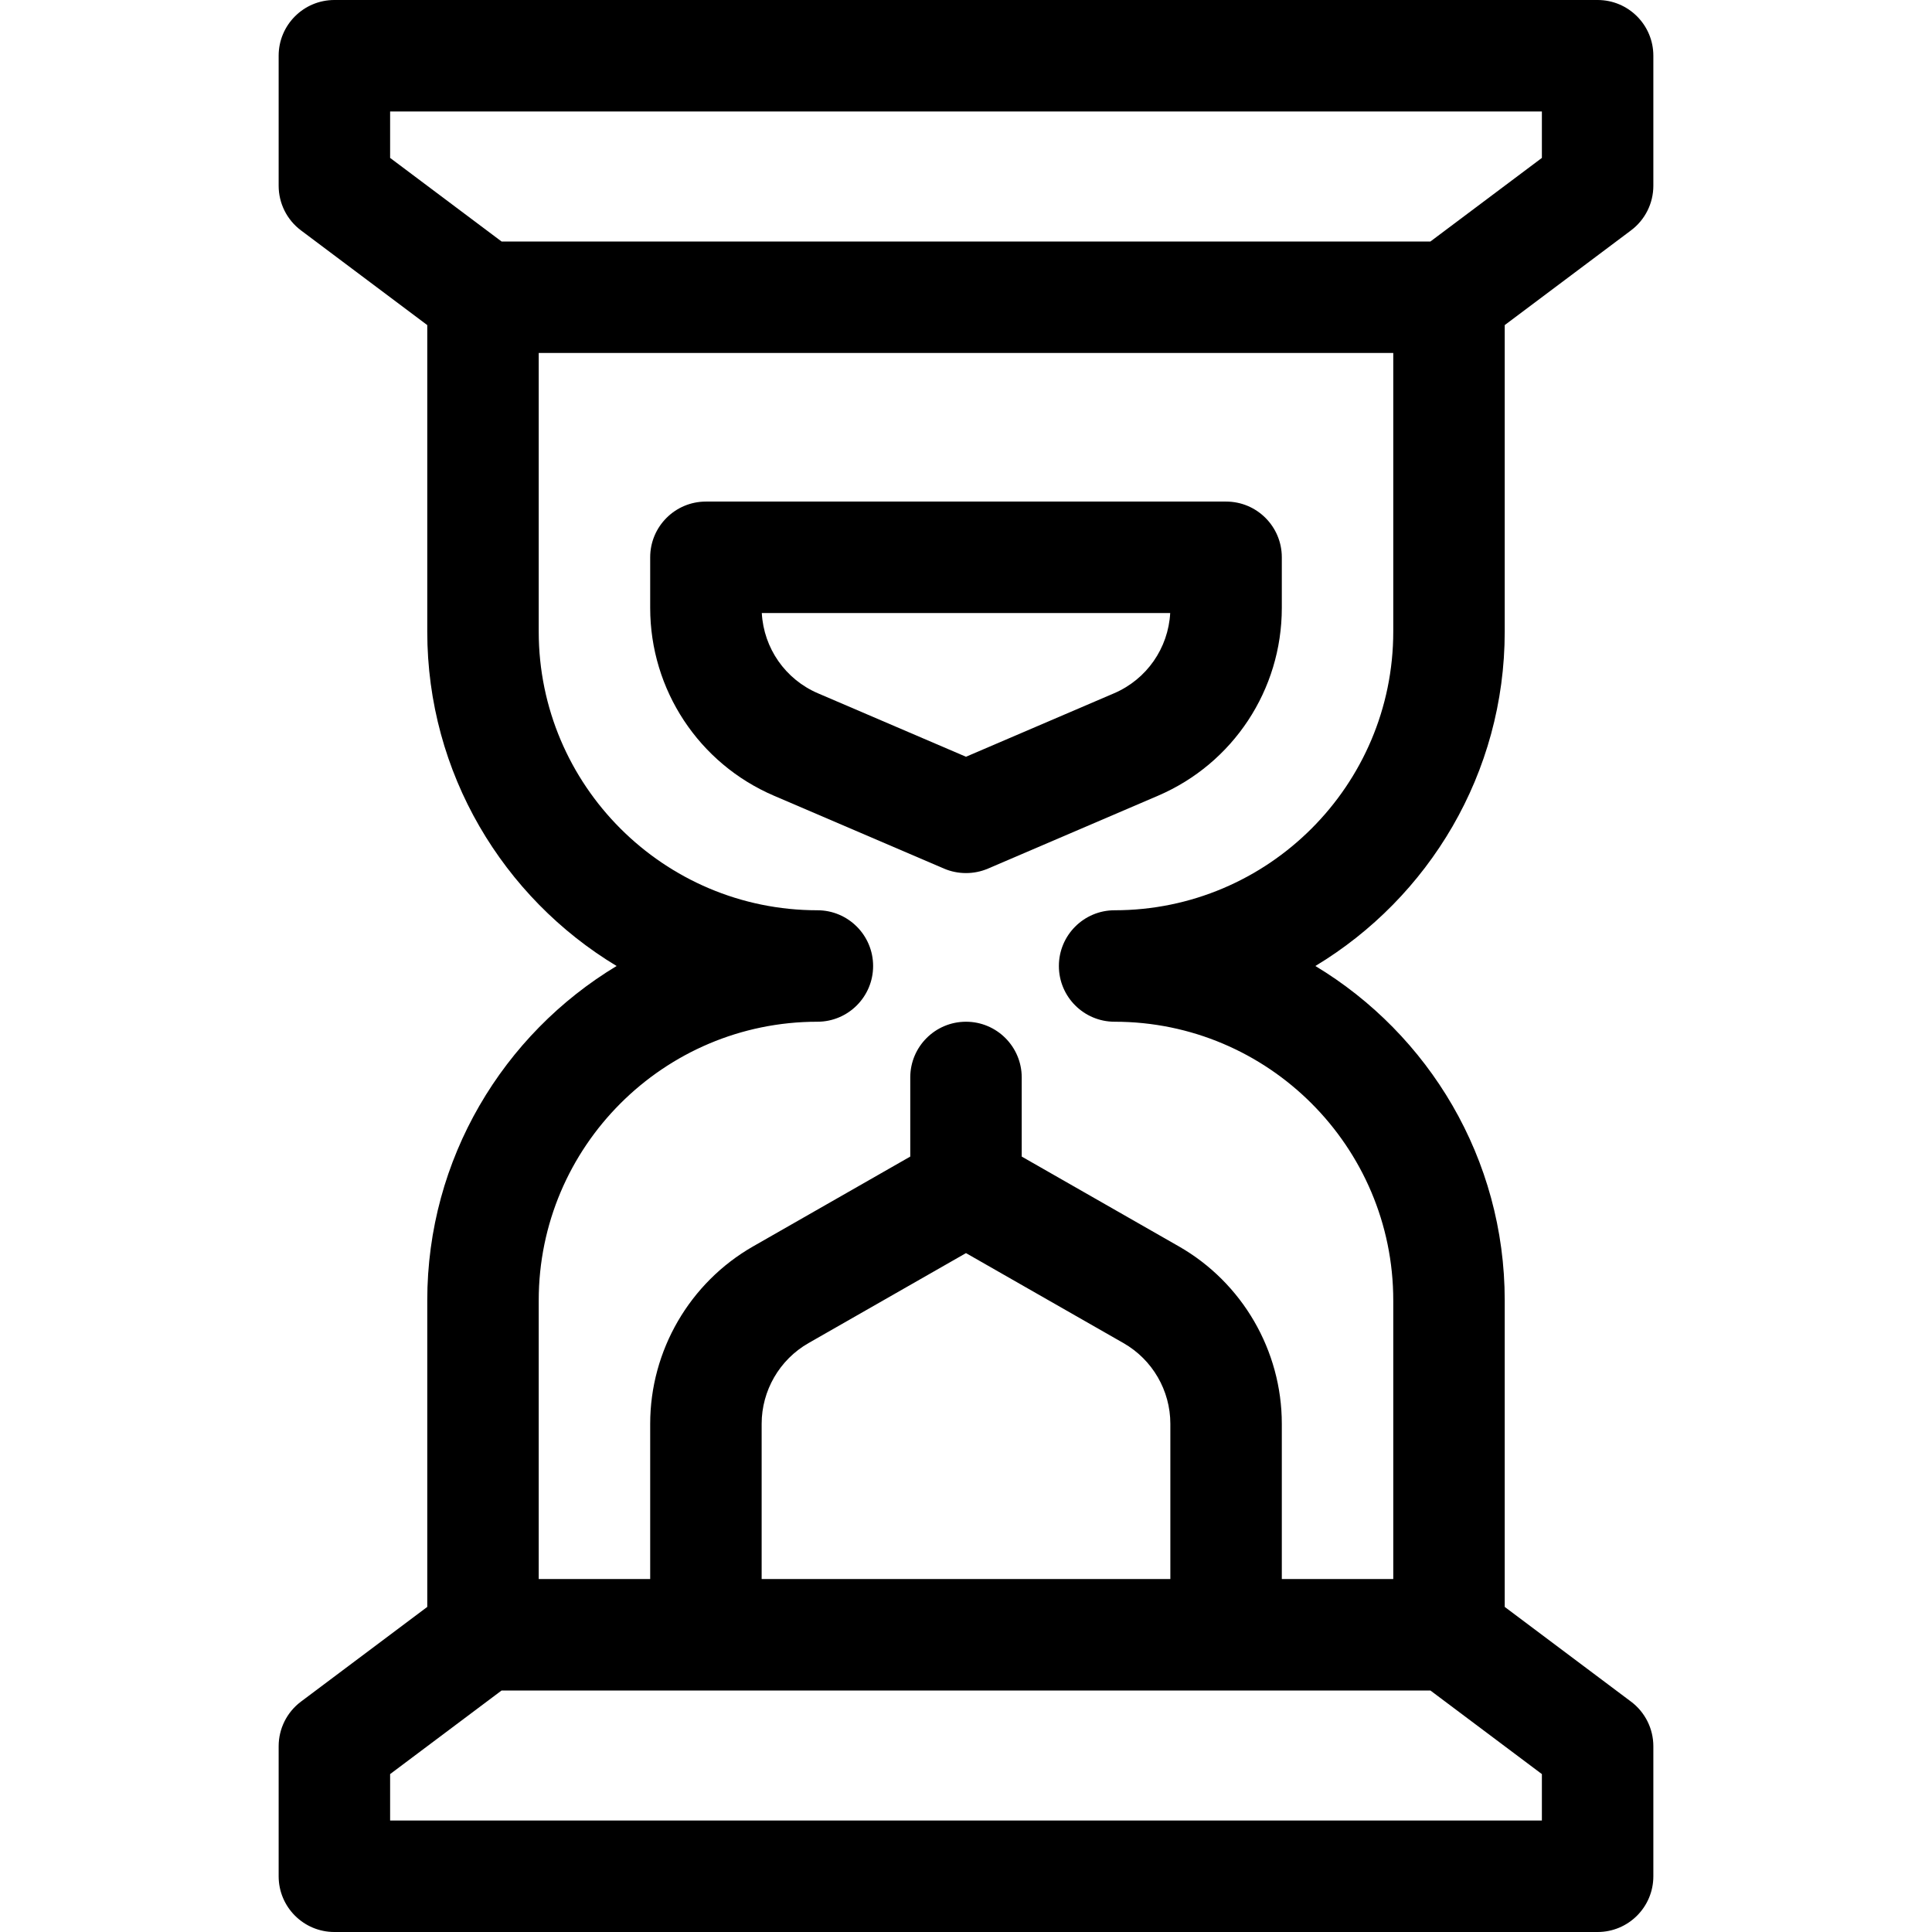
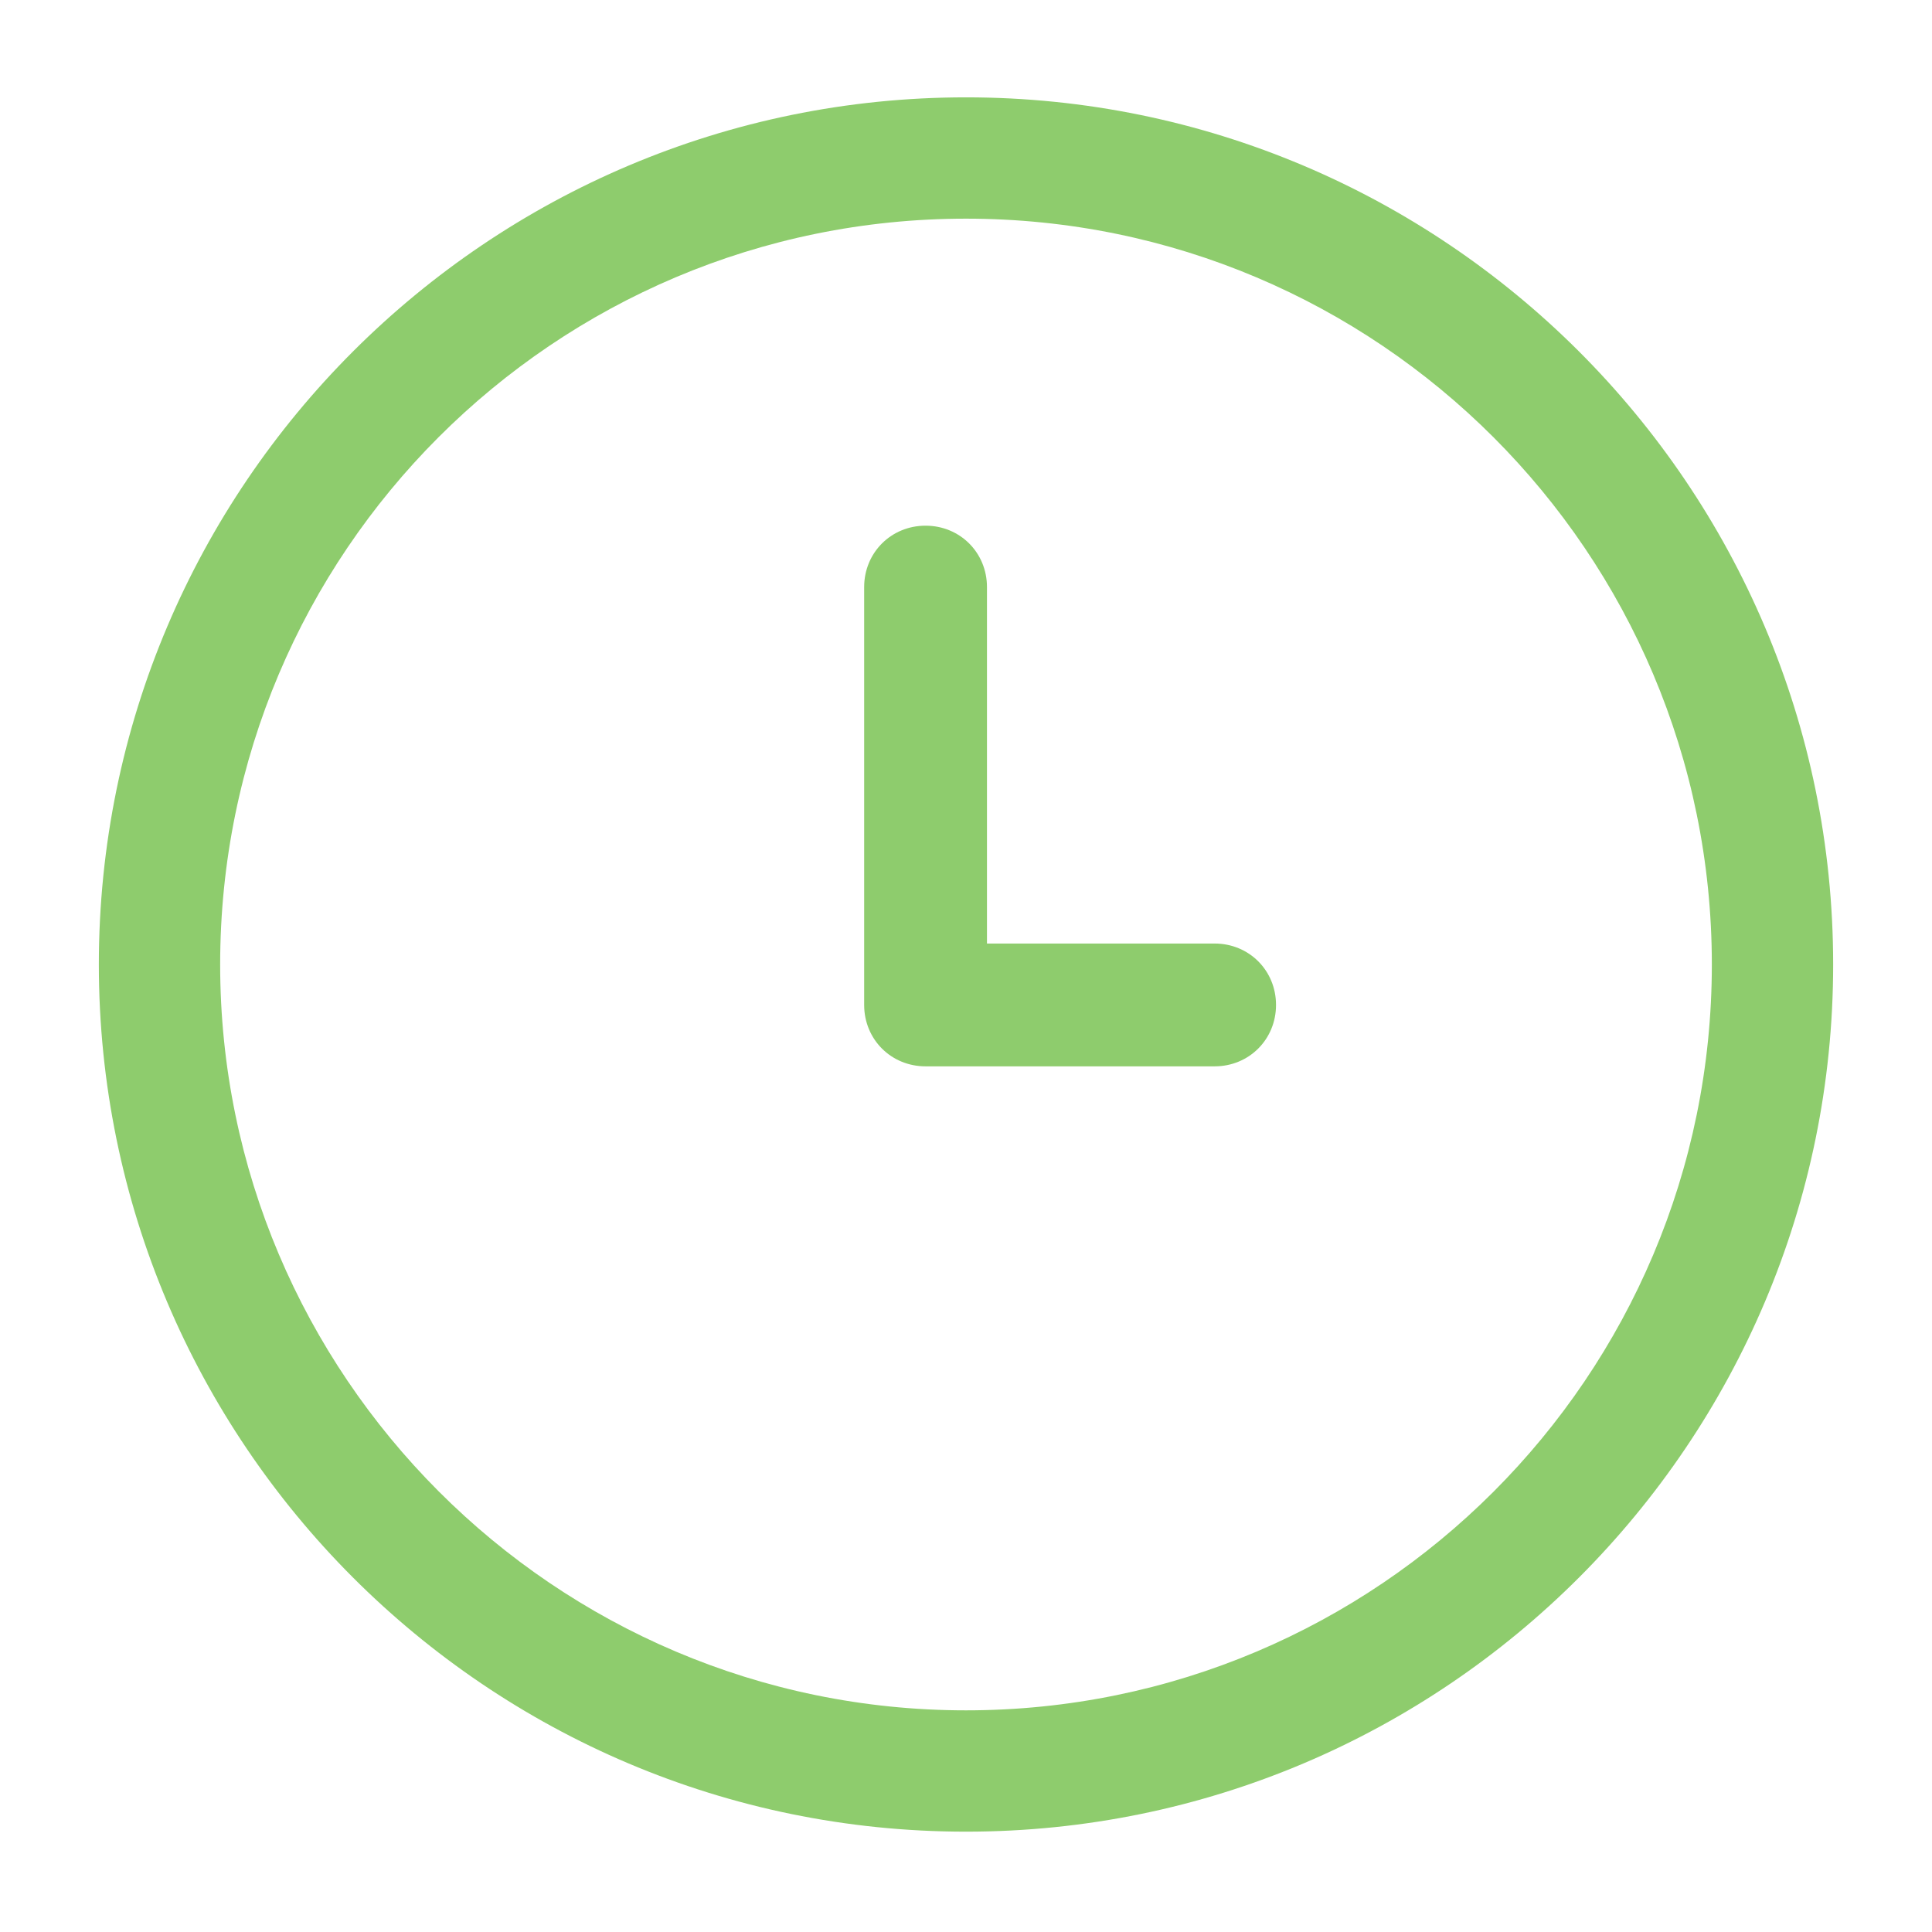
- <svg xmlns="http://www.w3.org/2000/svg" version="1.1" width="1024" height="1024" viewBox="0 0 1024 1024">
-   <g id="icomoon-ignore">
- </g>
-   <path d="M679.387 322.21v-26.828c0-16.312-13.228-29.538-29.54-29.538h-275.696c-16.312 0-29.538 13.226-29.538 29.538v26.828c0 43.384 25.766 82.462 65.64 99.556l90.11 38.616c7.374 3.158 15.898 3.158 23.274 0l90.1-38.616c39.884-17.094 65.65-56.172 65.65-99.556zM590.473 367.46l-78.478 33.634-78.468-33.634c-17.29-7.406-28.742-23.914-29.758-42.538h216.462c-1.016 18.624-12.47 35.132-29.758 42.538z" />
-   <path d="M797.535 334.766v-162.461l66.952-50.211c7.438-5.578 11.822-14.336 11.822-23.633v-68.922c0-16.312-13.228-29.539-29.54-29.539h-669.539c-16.312 0-29.539 13.227-29.539 29.539v68.922c0 9.297 4.375 18.055 11.812 23.633l66.954 50.211v162.461c0 75.124 40.28 141.024 100.358 177.234-60.078 36.21-100.358 102.11-100.358 177.234v162.462l-66.954 50.21c-7.437 5.578-11.812 14.336-11.812 23.634v68.92c0 16.314 13.227 29.54 29.539 29.54h669.539c16.312 0 29.54-13.226 29.54-29.54v-68.92c0-9.298-4.384-18.056-11.822-23.634l-66.952-50.21v-162.462c0-75.124-40.274-141.024-100.36-177.234 60.086-36.21 100.36-102.11 100.36-177.234v0zM206.769 59.078h610.462v24.617l-59.080 44.305h-492.304l-59.078-44.305v-24.617zM817.231 964.922h-610.462v-24.618l59.078-44.304h492.304l59.080 44.304v24.618zM511.995 664.172l83.508 47.718c15.298 8.742 24.806 25.118 24.806 42.742v82.29h-216.618v-82.29c0-17.616 9.508-34 24.804-42.742l83.5-47.718zM590.769 541.54c81.438 0 147.688 66.256 147.688 147.694v147.688h-59.070v-82.29c0-38.764-20.914-74.796-54.578-94.030l-83.274-47.594v-41.93c0-16.312-13.226-29.538-29.54-29.538-16.312 0-29.538 13.226-29.538 29.538v41.93l-83.274 47.594c-33.656 19.234-54.57 55.266-54.57 94.030v82.29h-59.078v-147.688c0-81.438 66.258-147.694 147.696-147.694 16.312 0 29.538-13.228 29.538-29.54s-13.226-29.54-29.538-29.54c-81.438 0-147.696-66.256-147.696-147.694v-147.688h452.922v147.688c0 81.438-66.25 147.694-147.688 147.694-16.312 0-29.538 13.228-29.538 29.54s13.226 29.54 29.538 29.54v0z" />
+ <svg xmlns="http://www.w3.org/2000/svg" width="129" height="129" viewBox="0 0 129 129" fill="none">
+   <path d="M64.5 122.3C96.5 122.3 122.4 96.3 122.4 64.4C122.4 32.4 96.4 6.5 64.5 6.5C32.6 6.5 6.6 32.4 6.6 64.4C6.6 96.3 32.5 122.3 64.5 122.3ZM64.5 14.6C92 14.6 114.3 36.9 114.3 64.4C114.3 91.9 92 114.2 64.5 114.2C37 114.2 14.7 91.8 14.7 64.4C14.7 36.9 37 14.6 64.5 14.6Z" fill="#8ECC6D" />
+   <path d="M61.8 71.2H81.1C83.4 71.2 85.2 69.4 85.2 67.1C85.2 64.8 83.4 63 81.1 63H65.9V39.2C65.9 36.9 64.1 35.1 61.8 35.1C59.5 35.1 57.7 36.9 57.7 39.2V67.1C57.7 69.4 59.5 71.2 61.8 71.2V71.2Z" fill="#8ECC6D" />
</svg>
